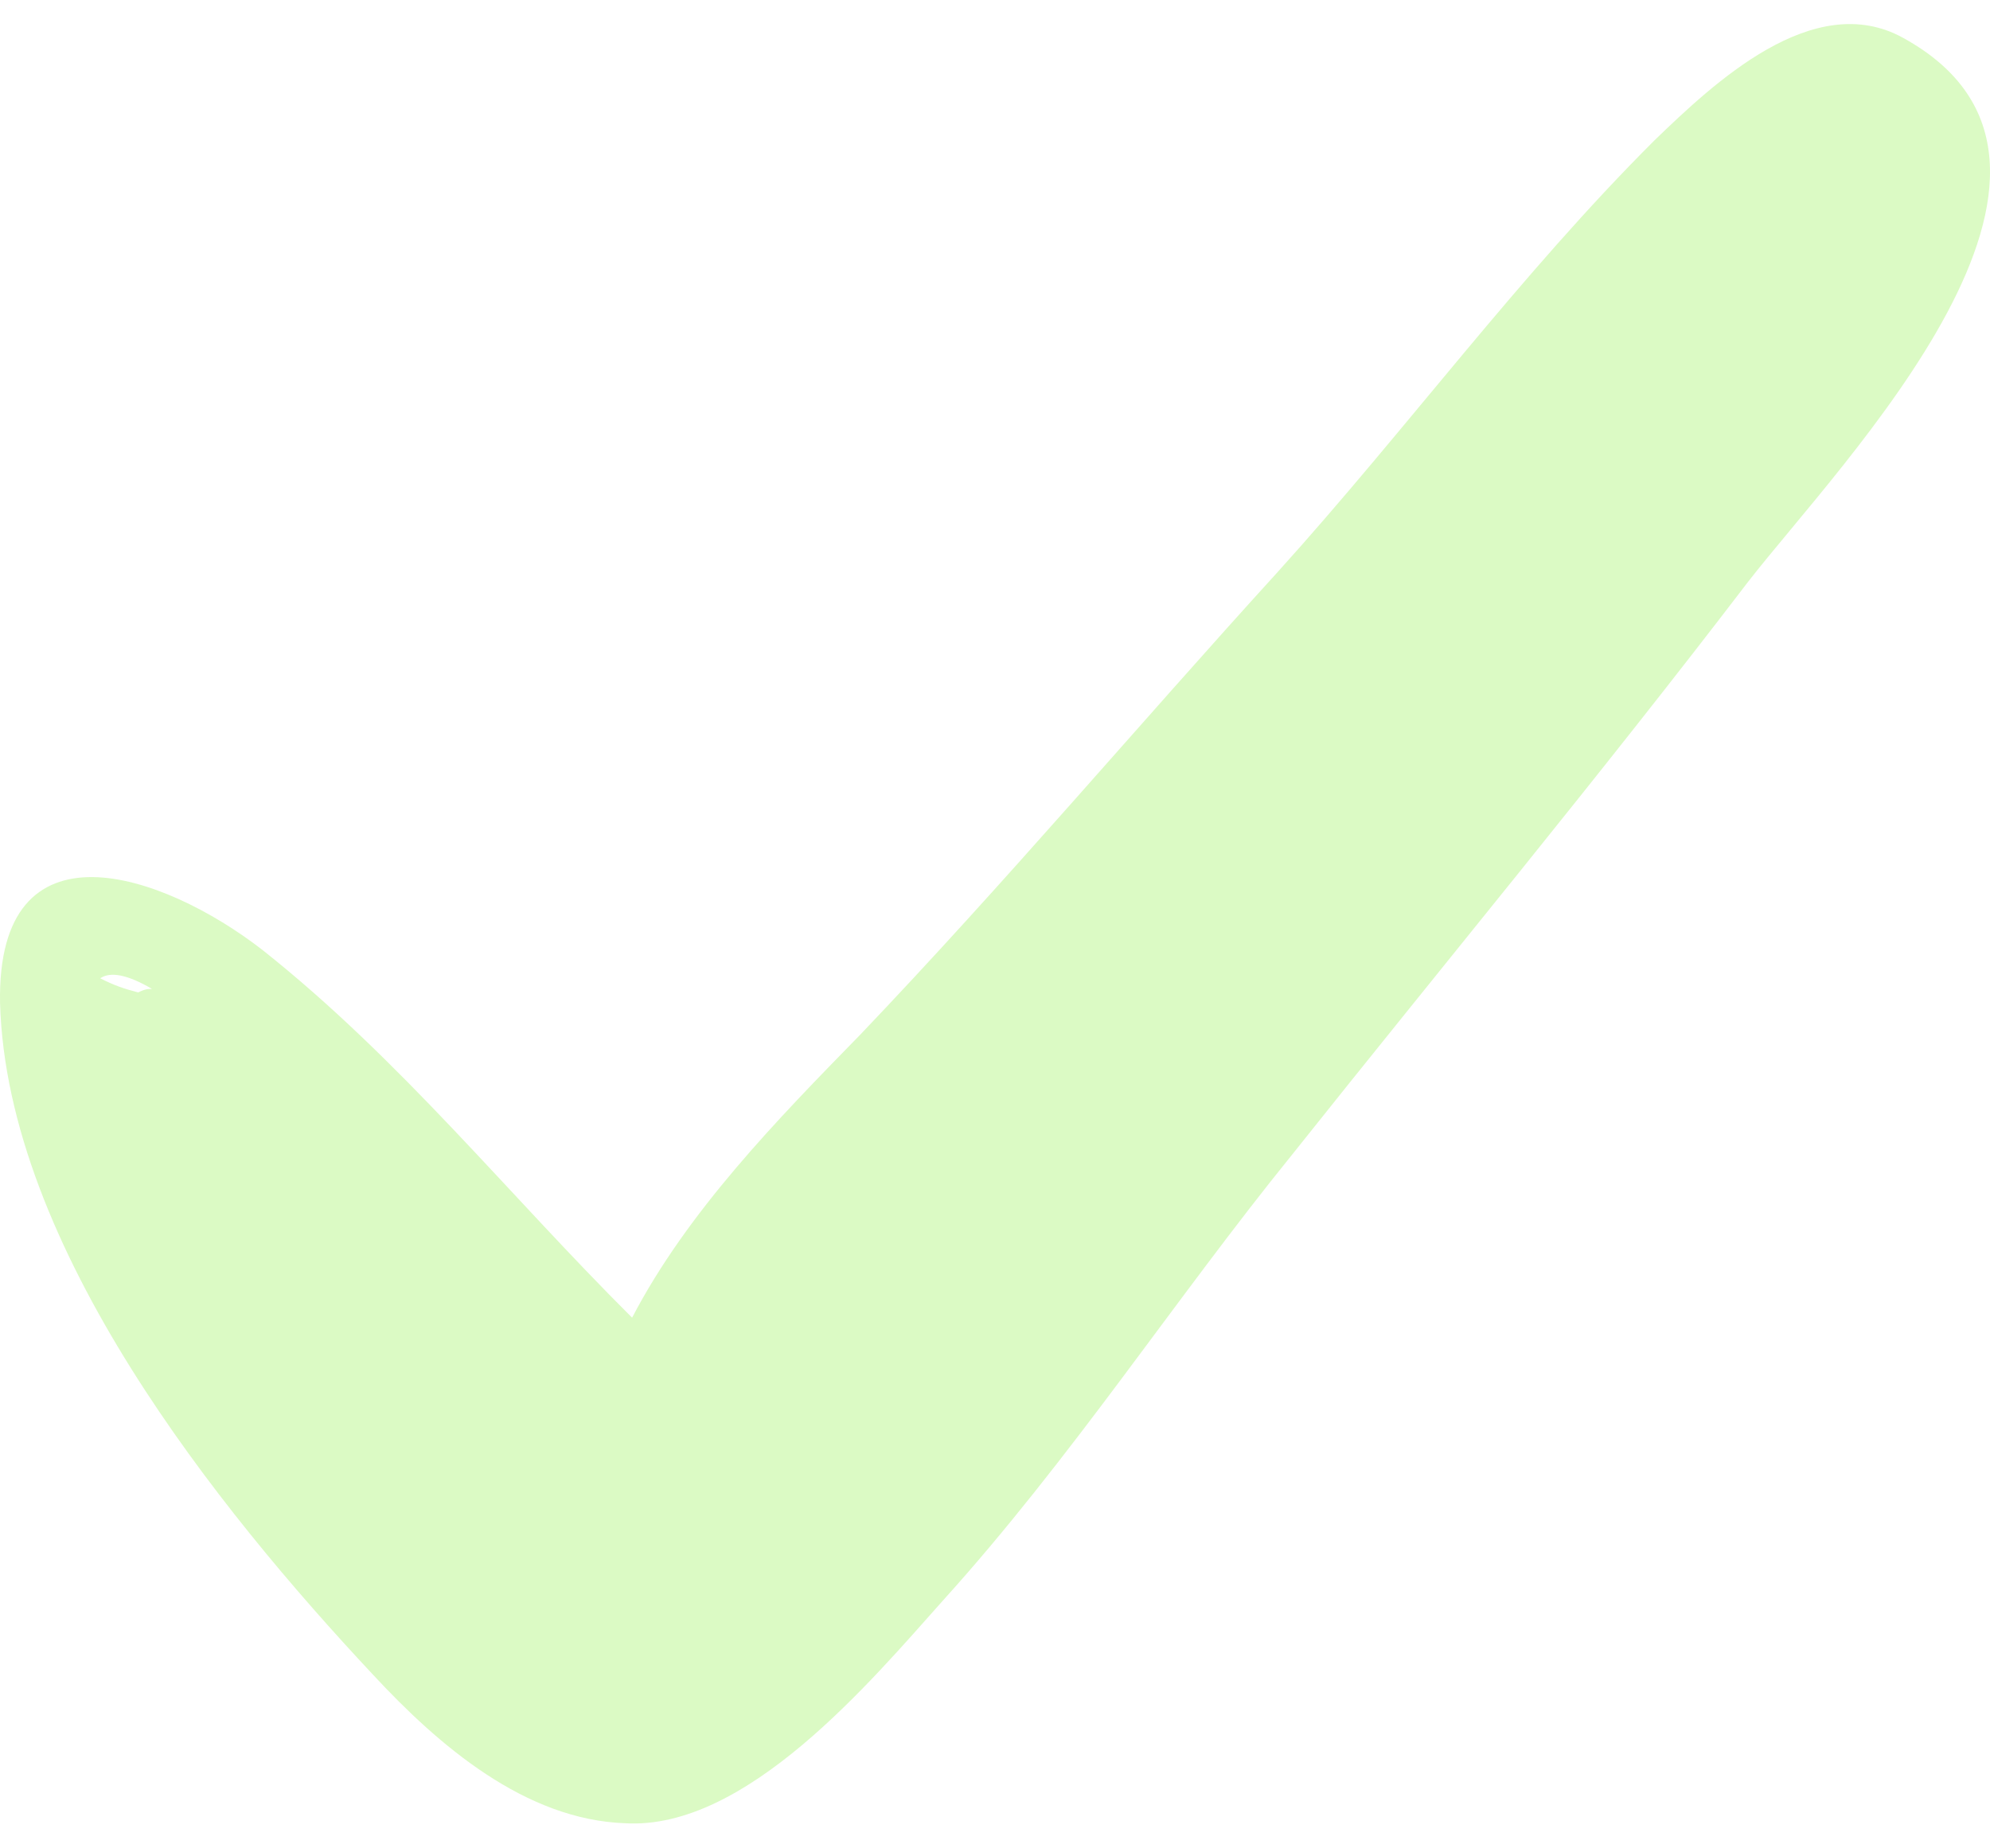
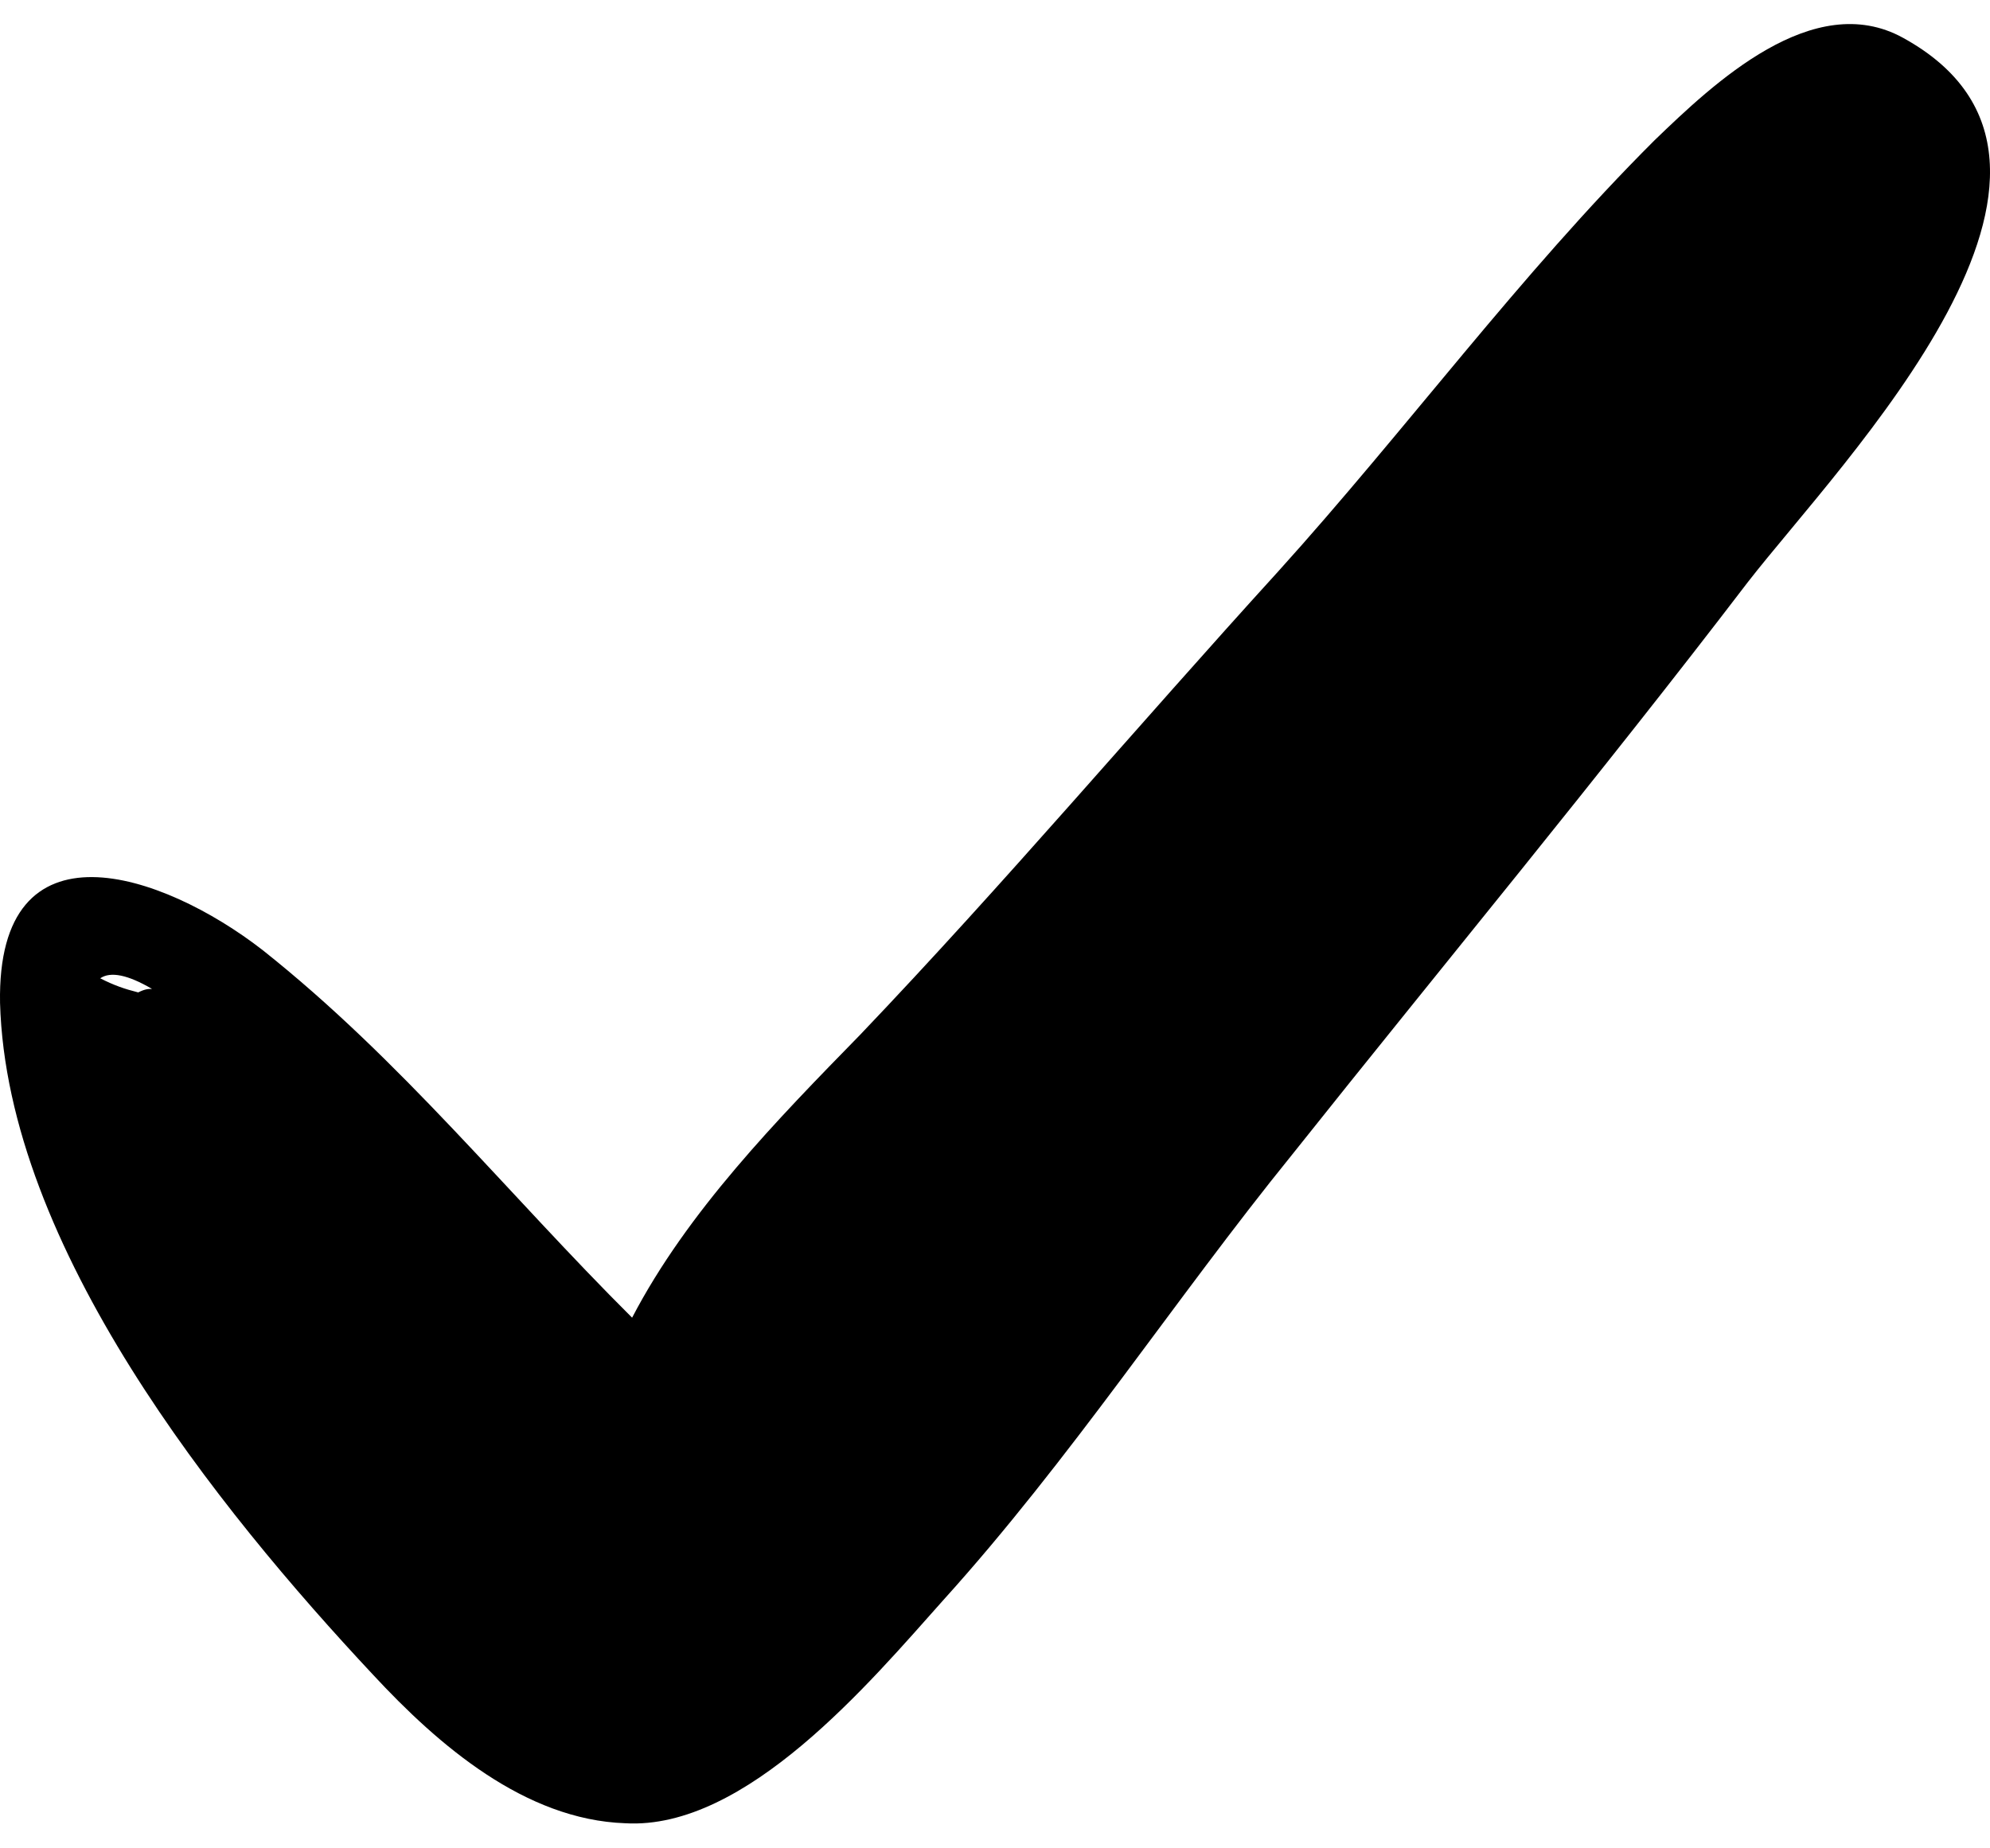
- <svg xmlns="http://www.w3.org/2000/svg" width="42" height="39" viewBox="0 0 42 39" fill="none">
-   <path d="M40.166 0.799C38.271 -0.246 36.157 1.769 34.917 2.964C32.075 5.799 29.669 9.083 26.972 12.068C23.983 15.352 21.213 18.636 18.152 21.845C16.402 23.636 14.507 25.576 13.341 27.815C10.717 25.203 8.457 22.367 5.541 20.054C3.427 18.412 -0.072 17.218 0.001 21.173C0.147 26.323 4.593 31.846 7.874 35.353C9.259 36.846 11.081 38.413 13.195 38.487C15.746 38.637 18.37 35.502 19.901 33.786C22.599 30.801 24.785 27.442 27.264 24.382C30.471 20.352 33.751 16.397 36.886 12.292C38.854 9.755 45.05 3.486 40.166 0.799ZM3.208 20.875C3.135 20.875 3.063 20.875 2.917 20.949C2.625 20.875 2.407 20.8 2.115 20.651C2.334 20.502 2.698 20.576 3.208 20.875Z" fill="#DBFAC4" />
+ <svg xmlns="http://www.w3.org/2000/svg" width="42" height="39" viewBox="0 0 42 39" fill="#000000">
+   <path d="M40.166 0.799C38.271 -0.246 36.157 1.769 34.917 2.964C32.075 5.799 29.669 9.083 26.972 12.068C23.983 15.352 21.213 18.636 18.152 21.845C16.402 23.636 14.507 25.576 13.341 27.815C10.717 25.203 8.457 22.367 5.541 20.054C3.427 18.412 -0.072 17.218 0.001 21.173C0.147 26.323 4.593 31.846 7.874 35.353C9.259 36.846 11.081 38.413 13.195 38.487C15.746 38.637 18.37 35.502 19.901 33.786C22.599 30.801 24.785 27.442 27.264 24.382C30.471 20.352 33.751 16.397 36.886 12.292C38.854 9.755 45.05 3.486 40.166 0.799ZM3.208 20.875C3.135 20.875 3.063 20.875 2.917 20.949C2.625 20.875 2.407 20.8 2.115 20.651C2.334 20.502 2.698 20.576 3.208 20.875Z" fill="#000000" />
</svg>
